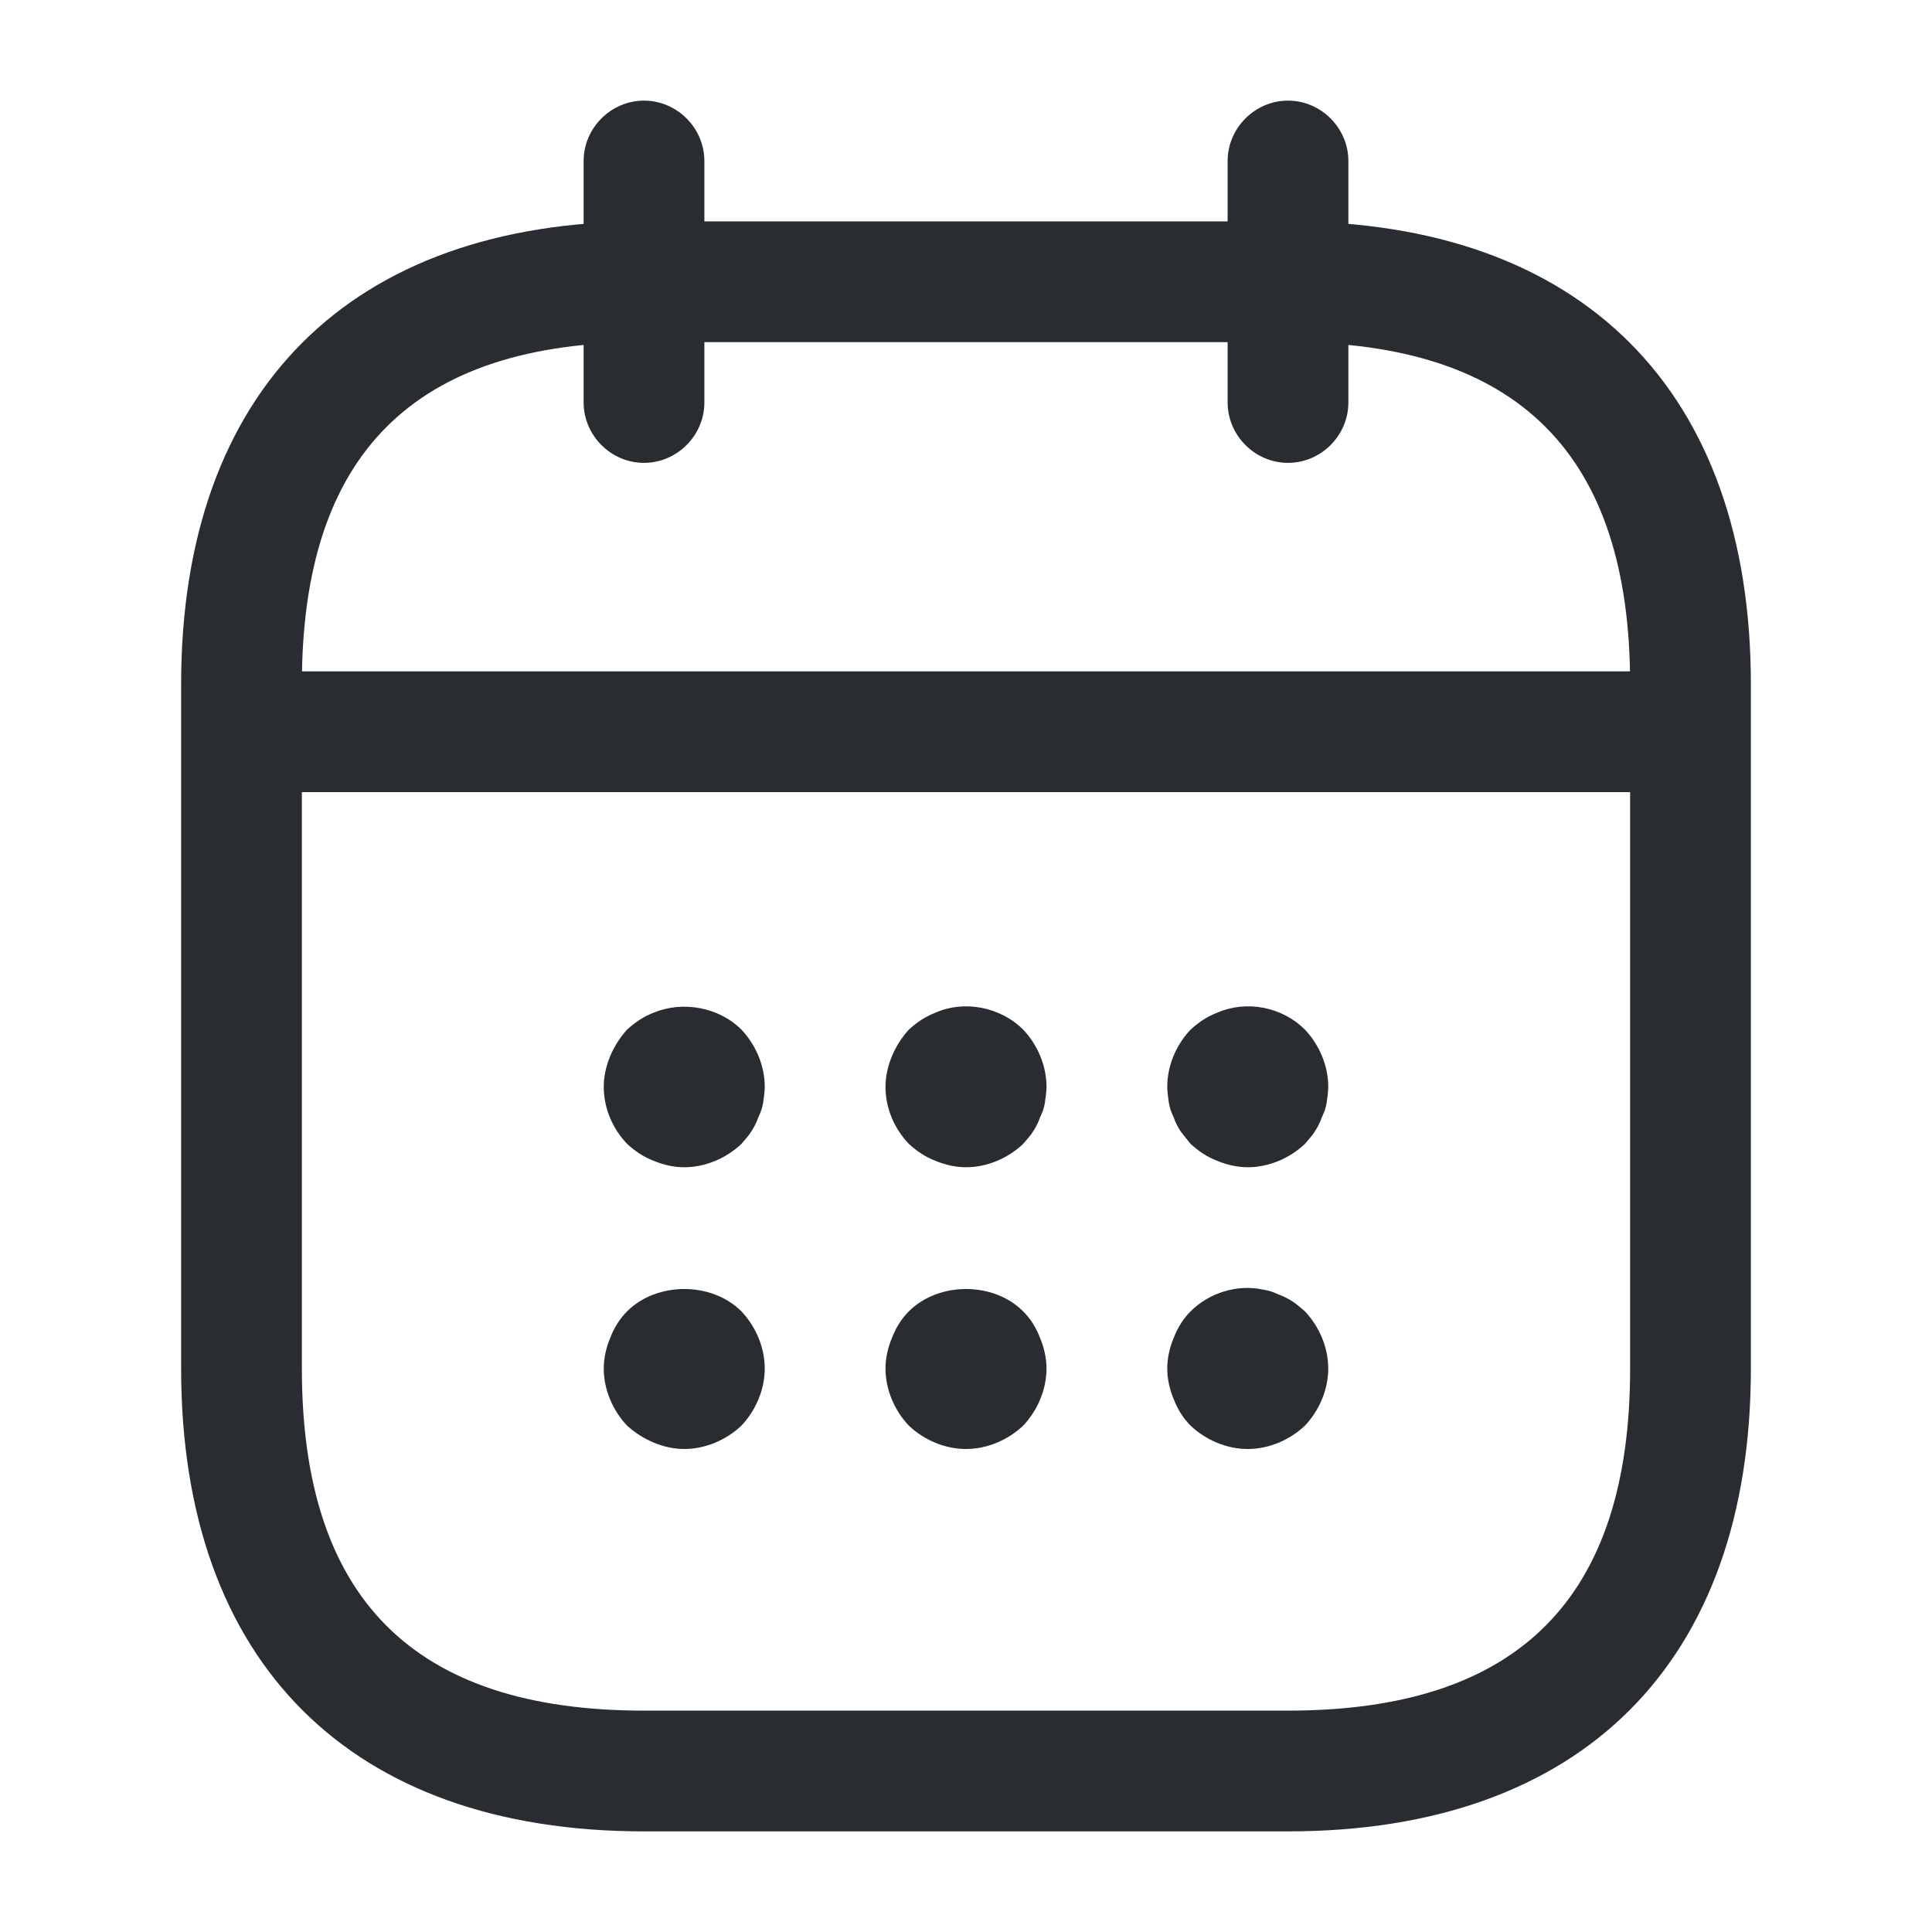
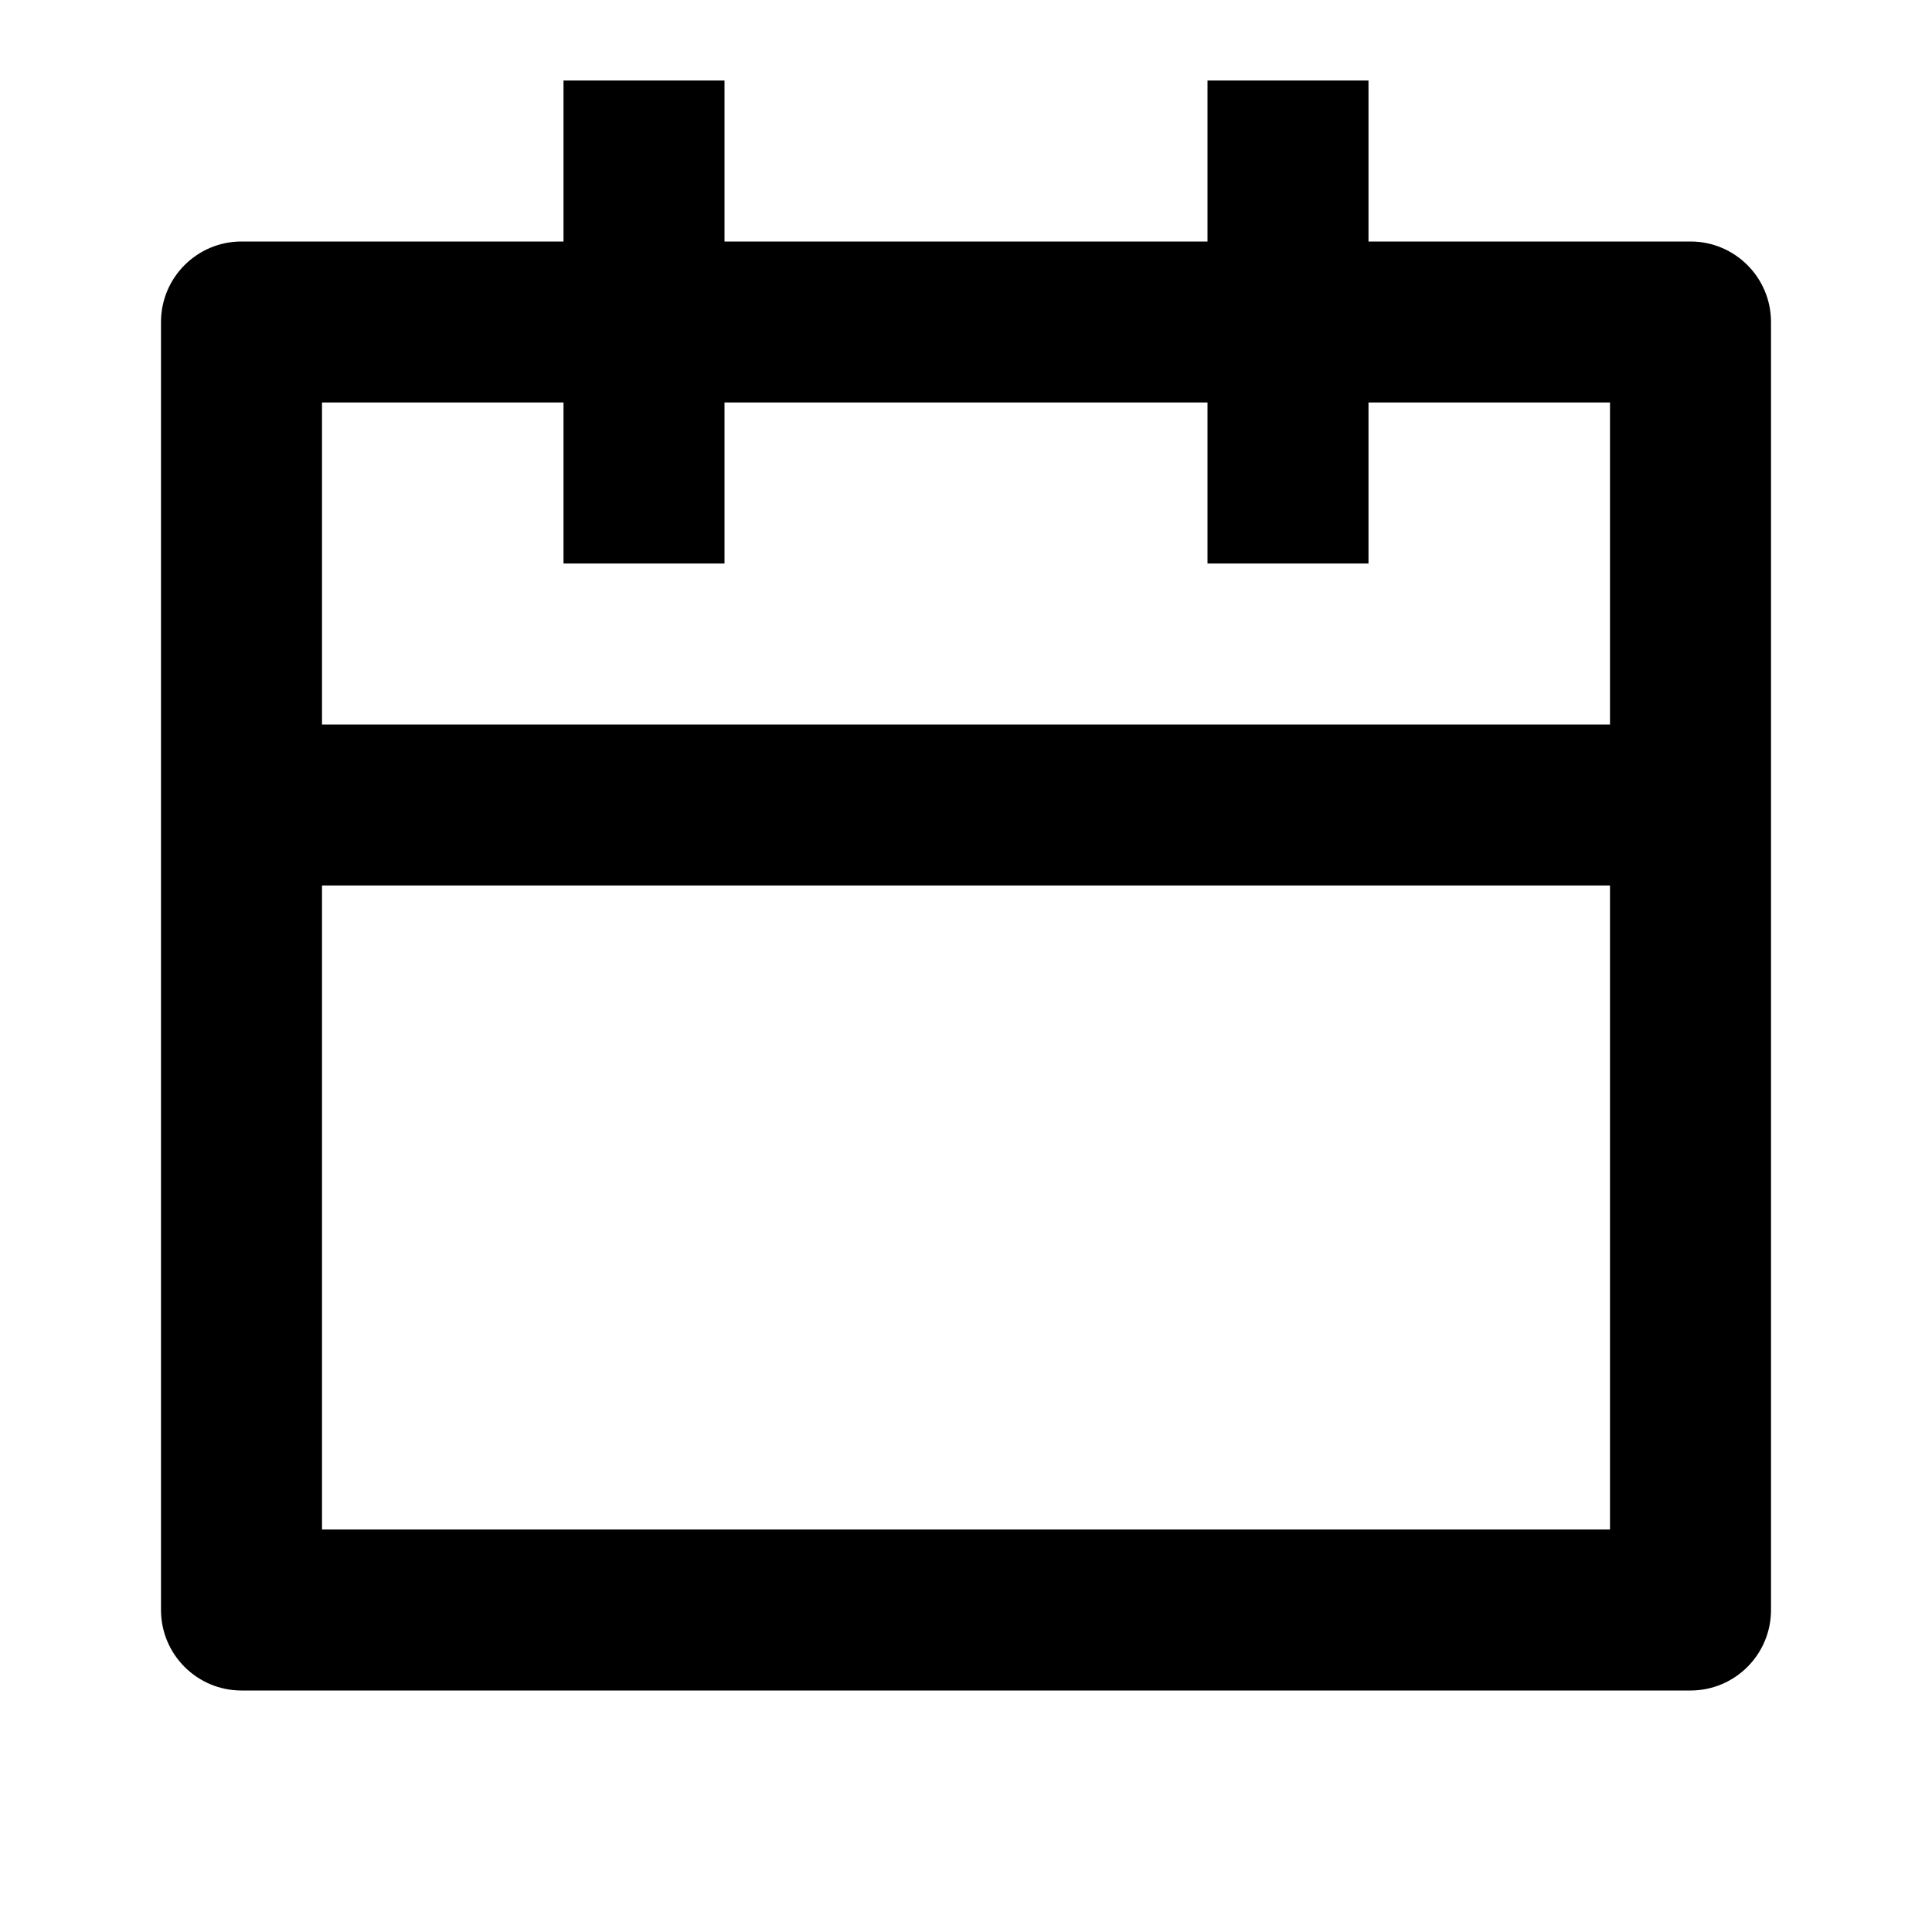
<svg xmlns="http://www.w3.org/2000/svg" width="24" height="24" viewBox="0 0 24 24" fill="none">
-   <path d="M8 5.75C7.59 5.75 7.25 5.41 7.25 5V2C7.25 1.59 7.59 1.25 8 1.25C8.41 1.25 8.75 1.59 8.75 2V5C8.75 5.41 8.41 5.75 8 5.75Z" fill="#292D32" />
-   <path d="M16 5.75C15.59 5.75 15.25 5.41 15.25 5V2C15.25 1.59 15.59 1.25 16 1.25C16.41 1.25 16.75 1.59 16.75 2V5C16.75 5.41 16.41 5.75 16 5.75Z" fill="#292D32" />
-   <path d="M8.5 14.5C8.37 14.5 8.24 14.47 8.12 14.42C7.99 14.37 7.89 14.3 7.79 14.21C7.61 14.02 7.5 13.77 7.5 13.5C7.5 13.37 7.53 13.24 7.58 13.12C7.63 13 7.7 12.89 7.79 12.79C7.89 12.7 7.99 12.63 8.12 12.58C8.48 12.43 8.93 12.51 9.21 12.79C9.39 12.98 9.5 13.24 9.5 13.5C9.5 13.56 9.49 13.63 9.48 13.7C9.47 13.76 9.45 13.82 9.42 13.88C9.4 13.94 9.37 14 9.33 14.06C9.3 14.11 9.25 14.16 9.21 14.21C9.02 14.39 8.76 14.5 8.5 14.5Z" fill="#292D32" />
-   <path d="M12 14.5C11.87 14.5 11.74 14.47 11.62 14.42C11.49 14.37 11.39 14.3 11.29 14.21C11.11 14.02 11 13.77 11 13.5C11 13.37 11.03 13.24 11.08 13.12C11.13 13 11.2 12.89 11.29 12.79C11.39 12.7 11.49 12.63 11.62 12.58C11.98 12.42 12.43 12.51 12.71 12.79C12.89 12.98 13 13.24 13 13.5C13 13.56 12.99 13.63 12.98 13.7C12.97 13.76 12.95 13.82 12.92 13.88C12.9 13.94 12.87 14 12.83 14.06C12.8 14.11 12.75 14.16 12.71 14.21C12.52 14.39 12.26 14.5 12 14.5Z" fill="#292D32" />
-   <path d="M15.5 14.5C15.37 14.5 15.24 14.47 15.12 14.42C14.99 14.37 14.89 14.3 14.79 14.21C14.75 14.16 14.71 14.11 14.67 14.06C14.63 14 14.6 13.94 14.58 13.88C14.55 13.82 14.53 13.76 14.52 13.7C14.51 13.63 14.5 13.56 14.5 13.5C14.5 13.24 14.61 12.98 14.79 12.79C14.89 12.7 14.99 12.63 15.12 12.58C15.49 12.42 15.93 12.51 16.21 12.79C16.39 12.98 16.5 13.24 16.5 13.5C16.5 13.56 16.49 13.63 16.48 13.7C16.47 13.76 16.45 13.82 16.42 13.88C16.4 13.94 16.37 14 16.33 14.06C16.3 14.11 16.25 14.16 16.21 14.21C16.02 14.39 15.76 14.5 15.5 14.5Z" fill="#292D32" />
-   <path d="M8.5 18C8.37 18 8.24 17.97 8.12 17.92C8 17.87 7.89 17.8 7.79 17.71C7.61 17.52 7.5 17.26 7.5 17C7.5 16.87 7.53 16.74 7.58 16.62C7.63 16.49 7.7 16.38 7.79 16.29C8.16 15.92 8.84 15.92 9.21 16.29C9.39 16.48 9.5 16.74 9.5 17C9.5 17.26 9.39 17.52 9.21 17.71C9.02 17.89 8.76 18 8.5 18Z" fill="#292D32" />
-   <path d="M12 18C11.74 18 11.48 17.89 11.29 17.71C11.11 17.52 11 17.26 11 17C11 16.87 11.03 16.74 11.08 16.62C11.13 16.49 11.2 16.38 11.29 16.29C11.66 15.92 12.34 15.92 12.71 16.29C12.8 16.38 12.87 16.49 12.92 16.62C12.97 16.74 13 16.87 13 17C13 17.26 12.89 17.52 12.71 17.71C12.52 17.89 12.26 18 12 18Z" fill="#292D32" />
-   <path d="M15.5 18C15.24 18 14.98 17.89 14.79 17.71C14.7 17.62 14.63 17.51 14.58 17.38C14.53 17.26 14.5 17.13 14.5 17C14.5 16.87 14.53 16.74 14.58 16.62C14.63 16.49 14.7 16.38 14.79 16.29C15.02 16.06 15.37 15.95 15.69 16.02C15.76 16.03 15.82 16.05 15.88 16.08C15.94 16.1 16 16.13 16.06 16.17C16.11 16.2 16.16 16.25 16.21 16.29C16.39 16.48 16.5 16.74 16.5 17C16.5 17.26 16.39 17.52 16.21 17.71C16.02 17.89 15.76 18 15.5 18Z" fill="#292D32" />
-   <path d="M20.5 9.84H3.5C3.09 9.84 2.75 9.5 2.75 9.09C2.75 8.68 3.09 8.34 3.5 8.34H20.5C20.91 8.34 21.25 8.68 21.25 9.09C21.25 9.5 20.91 9.84 20.5 9.84Z" fill="#292D32" />
-   <path d="M16 22.75H8C4.35 22.75 2.25 20.65 2.25 17V8.5C2.25 4.85 4.35 2.75 8 2.75H16C19.65 2.75 21.75 4.85 21.75 8.5V17C21.75 20.65 19.65 22.75 16 22.75ZM8 4.25C5.14 4.25 3.75 5.64 3.75 8.5V17C3.75 19.86 5.14 21.25 8 21.25H16C18.86 21.25 20.25 19.86 20.25 17V8.5C20.25 5.64 18.86 4.25 16 4.25H8Z" fill="#292D32" />
+   <path d="M9 1V3H15V1H17V3H21C21.552 3 22 3.448 22 4V20C22 20.552 21.552 21 21 21H3C2.448 21 2 20.552 2 20V4C2 3.448 2.448 3 3 3H7V1H9ZM20 11H4V19H20V11ZM7 5H4V9H20V5H17V7H15V5H9V7H7V5Z" fill="black" />
</svg>
